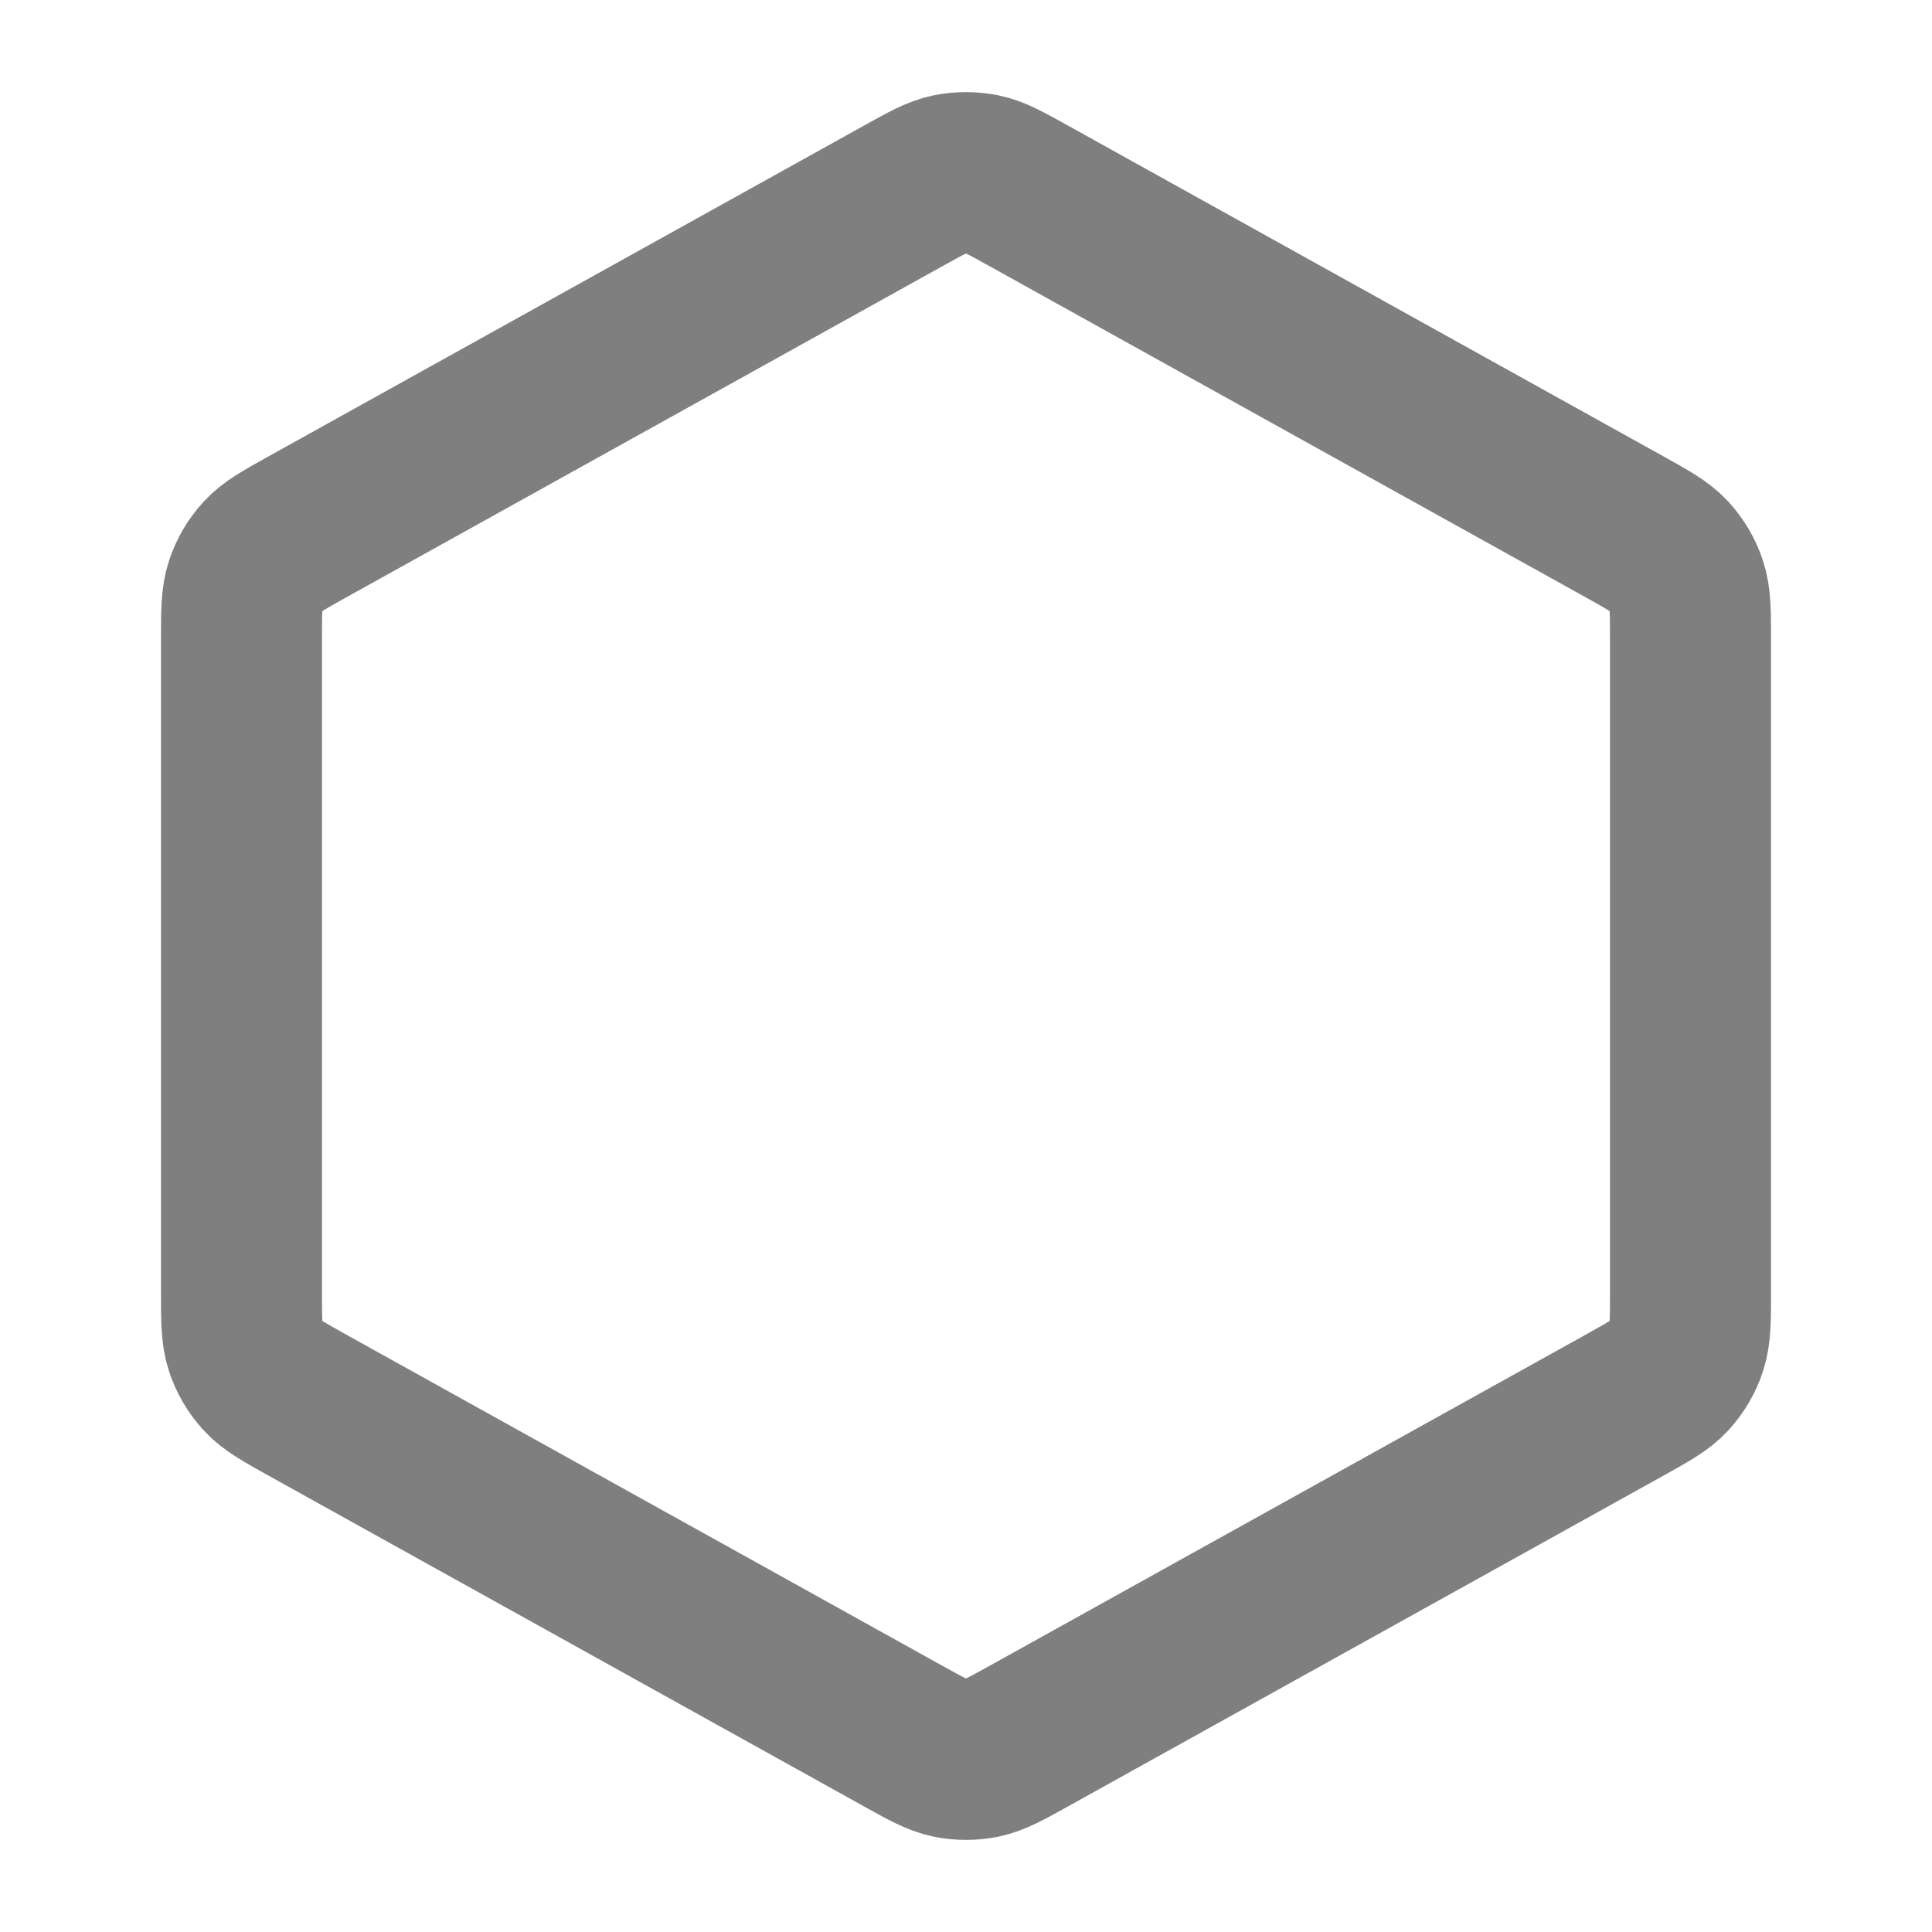
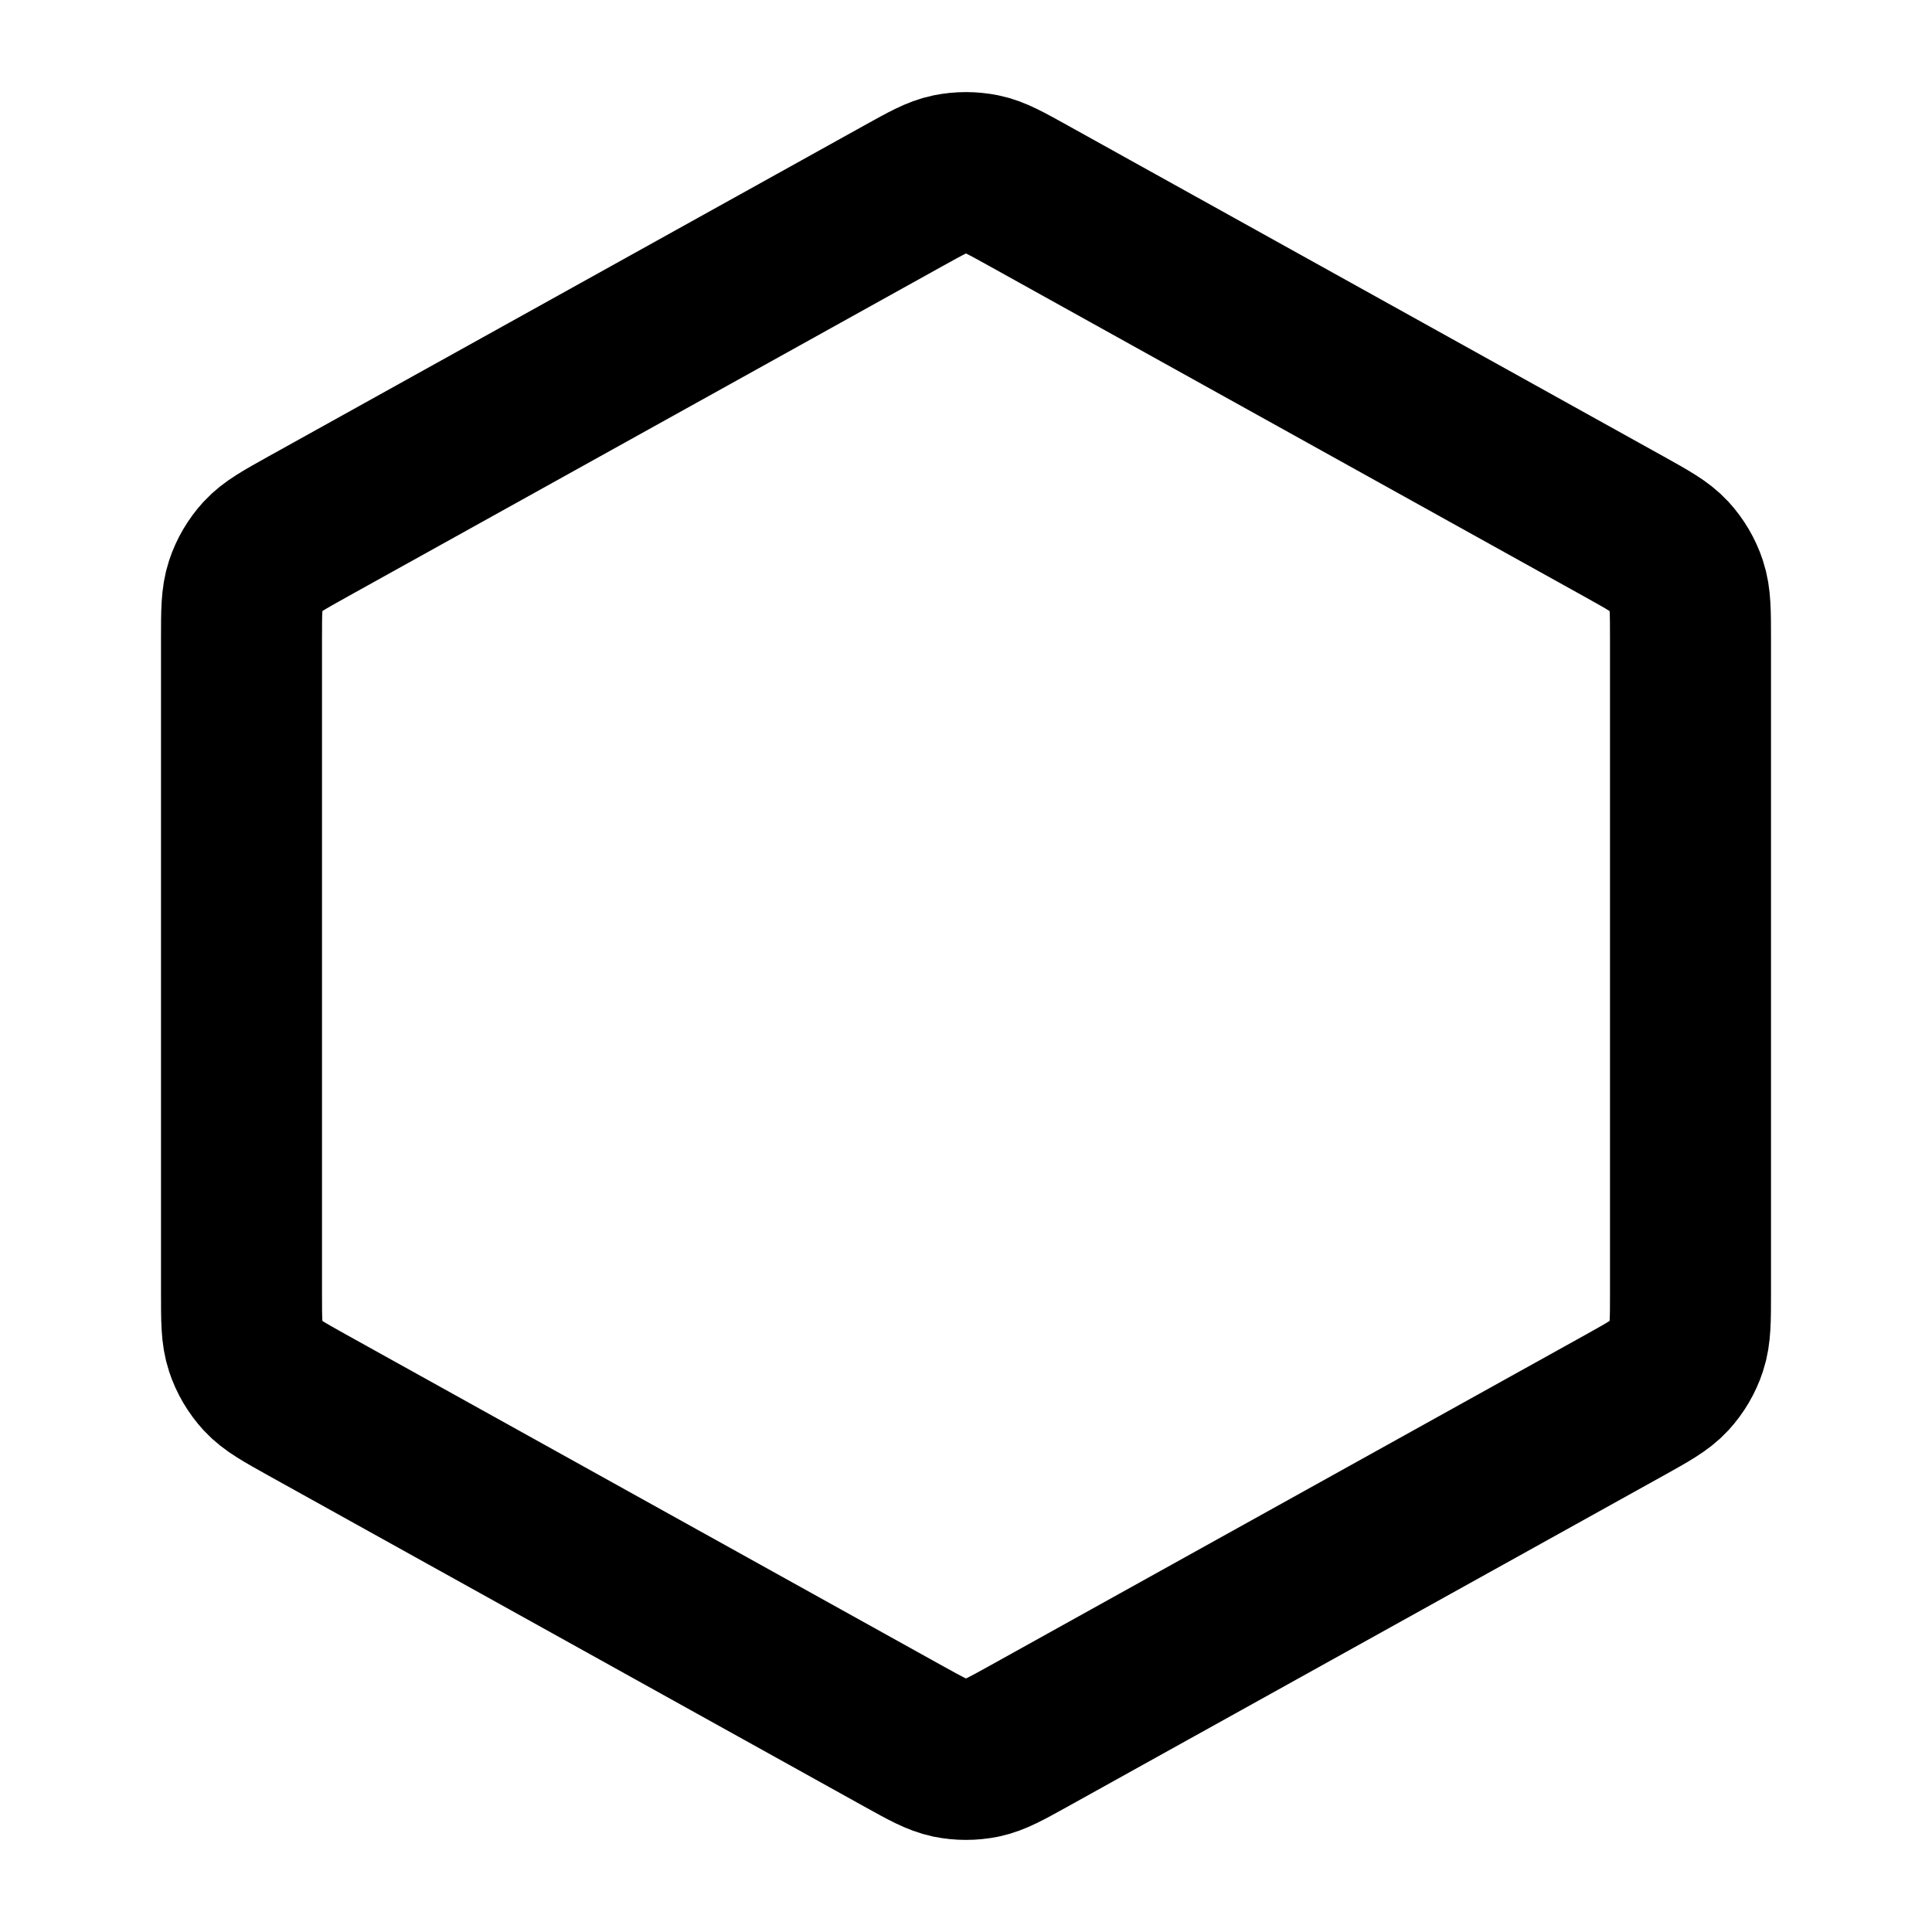
<svg xmlns="http://www.w3.org/2000/svg" width="18" height="18" viewBox="0 0 18 18" fill="none">
-   <path d="M8.417 1.824C8.63 1.706 8.736 1.646 8.849 1.623C8.949 1.603 9.051 1.603 9.151 1.623C9.264 1.646 9.37 1.706 9.583 1.824L15.133 4.907C15.357 5.032 15.47 5.094 15.552 5.183C15.624 5.262 15.679 5.355 15.712 5.456C15.75 5.571 15.75 5.699 15.75 5.956V12.044C15.75 12.301 15.75 12.429 15.712 12.544C15.679 12.645 15.624 12.738 15.552 12.817C15.47 12.906 15.357 12.968 15.133 13.093L9.583 16.176C9.37 16.294 9.264 16.353 9.151 16.377C9.051 16.397 8.949 16.397 8.849 16.377C8.736 16.353 8.63 16.294 8.417 16.176L2.867 13.093C2.643 12.968 2.53 12.906 2.448 12.817C2.376 12.738 2.321 12.645 2.288 12.544C2.25 12.429 2.25 12.301 2.25 12.044V5.956C2.25 5.699 2.25 5.571 2.288 5.456C2.321 5.355 2.376 5.262 2.448 5.183C2.53 5.094 2.643 5.032 2.867 4.907L8.417 1.824Z" stroke="currentColor" stroke-opacity="0.5" stroke-width="1.5" stroke-linecap="round" stroke-linejoin="round" />
+   <path d="M8.417 1.824C8.63 1.706 8.736 1.646 8.849 1.623C8.949 1.603 9.051 1.603 9.151 1.623C9.264 1.646 9.37 1.706 9.583 1.824L15.133 4.907C15.357 5.032 15.47 5.094 15.552 5.183C15.624 5.262 15.679 5.355 15.712 5.456C15.75 5.571 15.75 5.699 15.75 5.956V12.044C15.75 12.301 15.75 12.429 15.712 12.544C15.679 12.645 15.624 12.738 15.552 12.817C15.47 12.906 15.357 12.968 15.133 13.093L9.583 16.176C9.37 16.294 9.264 16.353 9.151 16.377C9.051 16.397 8.949 16.397 8.849 16.377C8.736 16.353 8.63 16.294 8.417 16.176L2.867 13.093C2.643 12.968 2.53 12.906 2.448 12.817C2.376 12.738 2.321 12.645 2.288 12.544C2.25 12.429 2.25 12.301 2.25 12.044V5.956C2.25 5.699 2.25 5.571 2.288 5.456C2.321 5.355 2.376 5.262 2.448 5.183C2.53 5.094 2.643 5.032 2.867 4.907L8.417 1.824Z" stroke="currentColor" stroke-width="1.5" stroke-linecap="round" stroke-linejoin="round" />
</svg>
